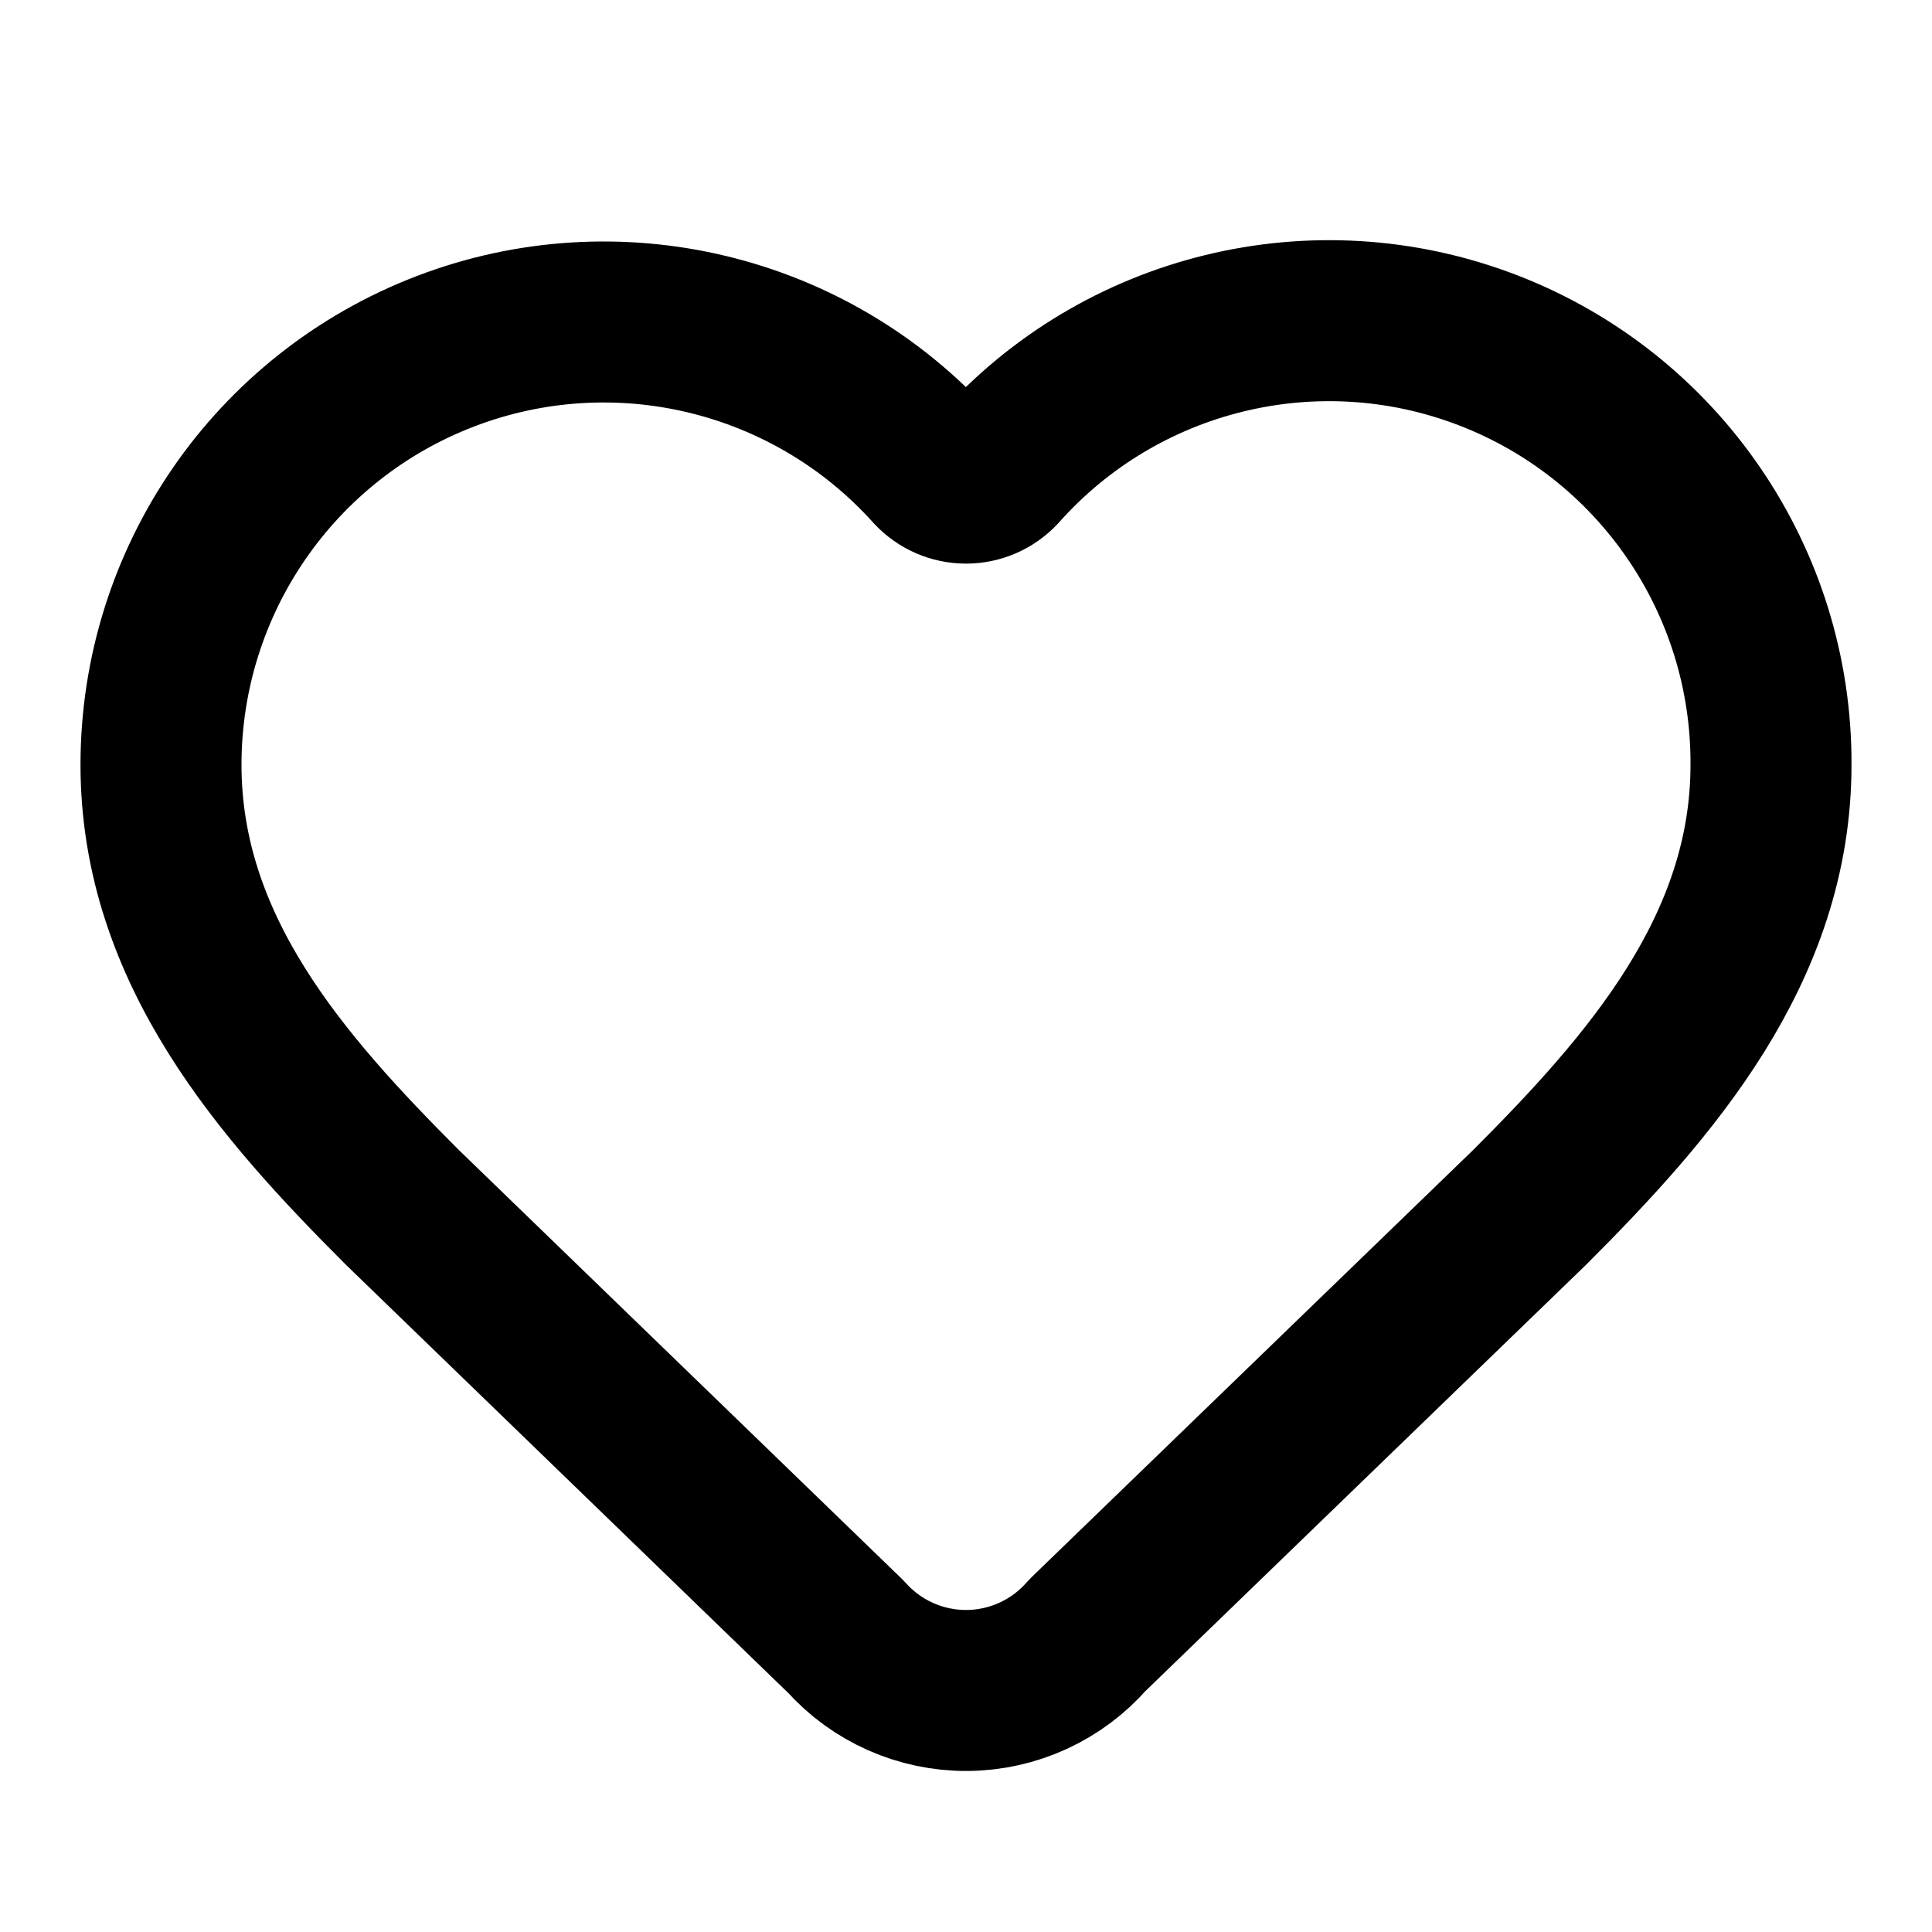
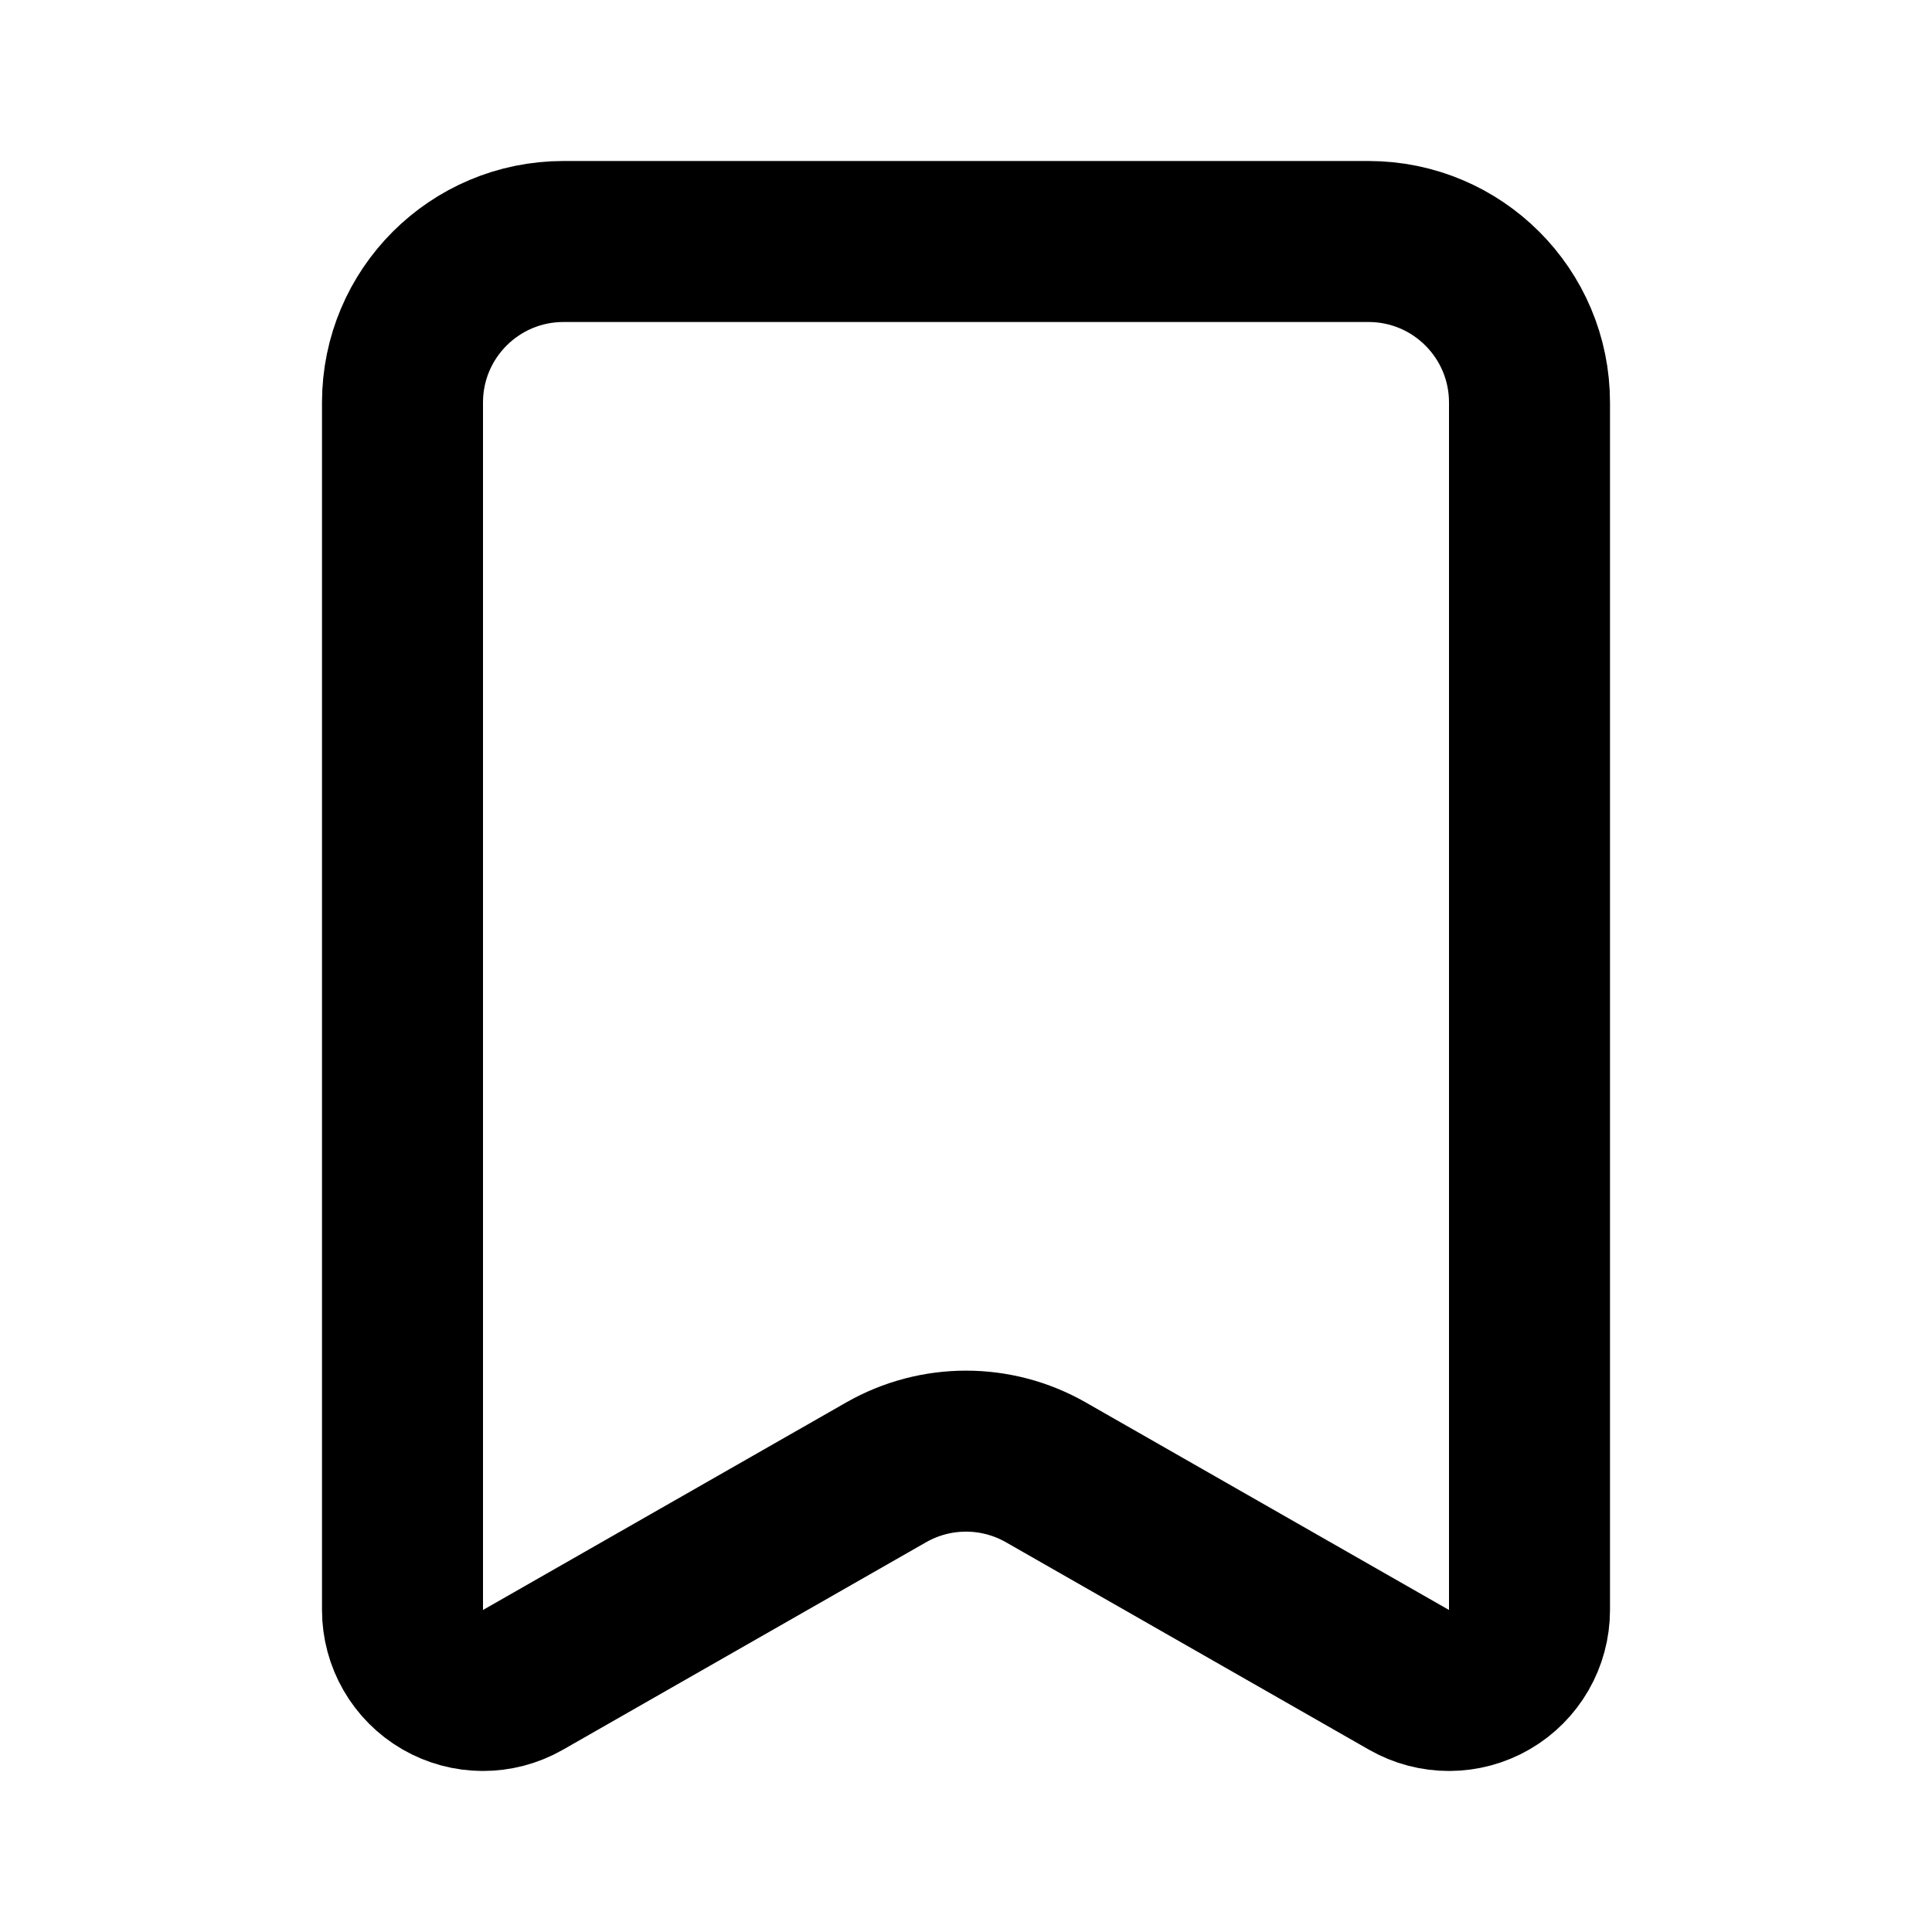
<svg xmlns="http://www.w3.org/2000/svg" width="24" height="24" viewBox="0 0 24 24" fill="none" stroke="currentColor" stroke-width="2" stroke-linecap="round" stroke-linejoin="round">
-   <path d="M2 9.5a5.5 5.5 0 0 1 9.591-3.676.56.56 0 0 0 .818 0A5.49 5.49 0 0 1 22 9.5c0 2.29-1.5 4-3 5.5l-5.492 5.313a2 2 0 0 1-3 .019L5 15c-1.5-1.5-3-3.2-3-5.5" />
+   <path d="M17 3a2 2 0 0 1 2 2v15a1 1 0 0 1-1.496.868l-4.512-2.578a2 2 0 0 0-1.984 0l-4.512 2.578A1 1 0 0 1 5 20V5a2 2 0 0 1 2-2z" />
</svg>
